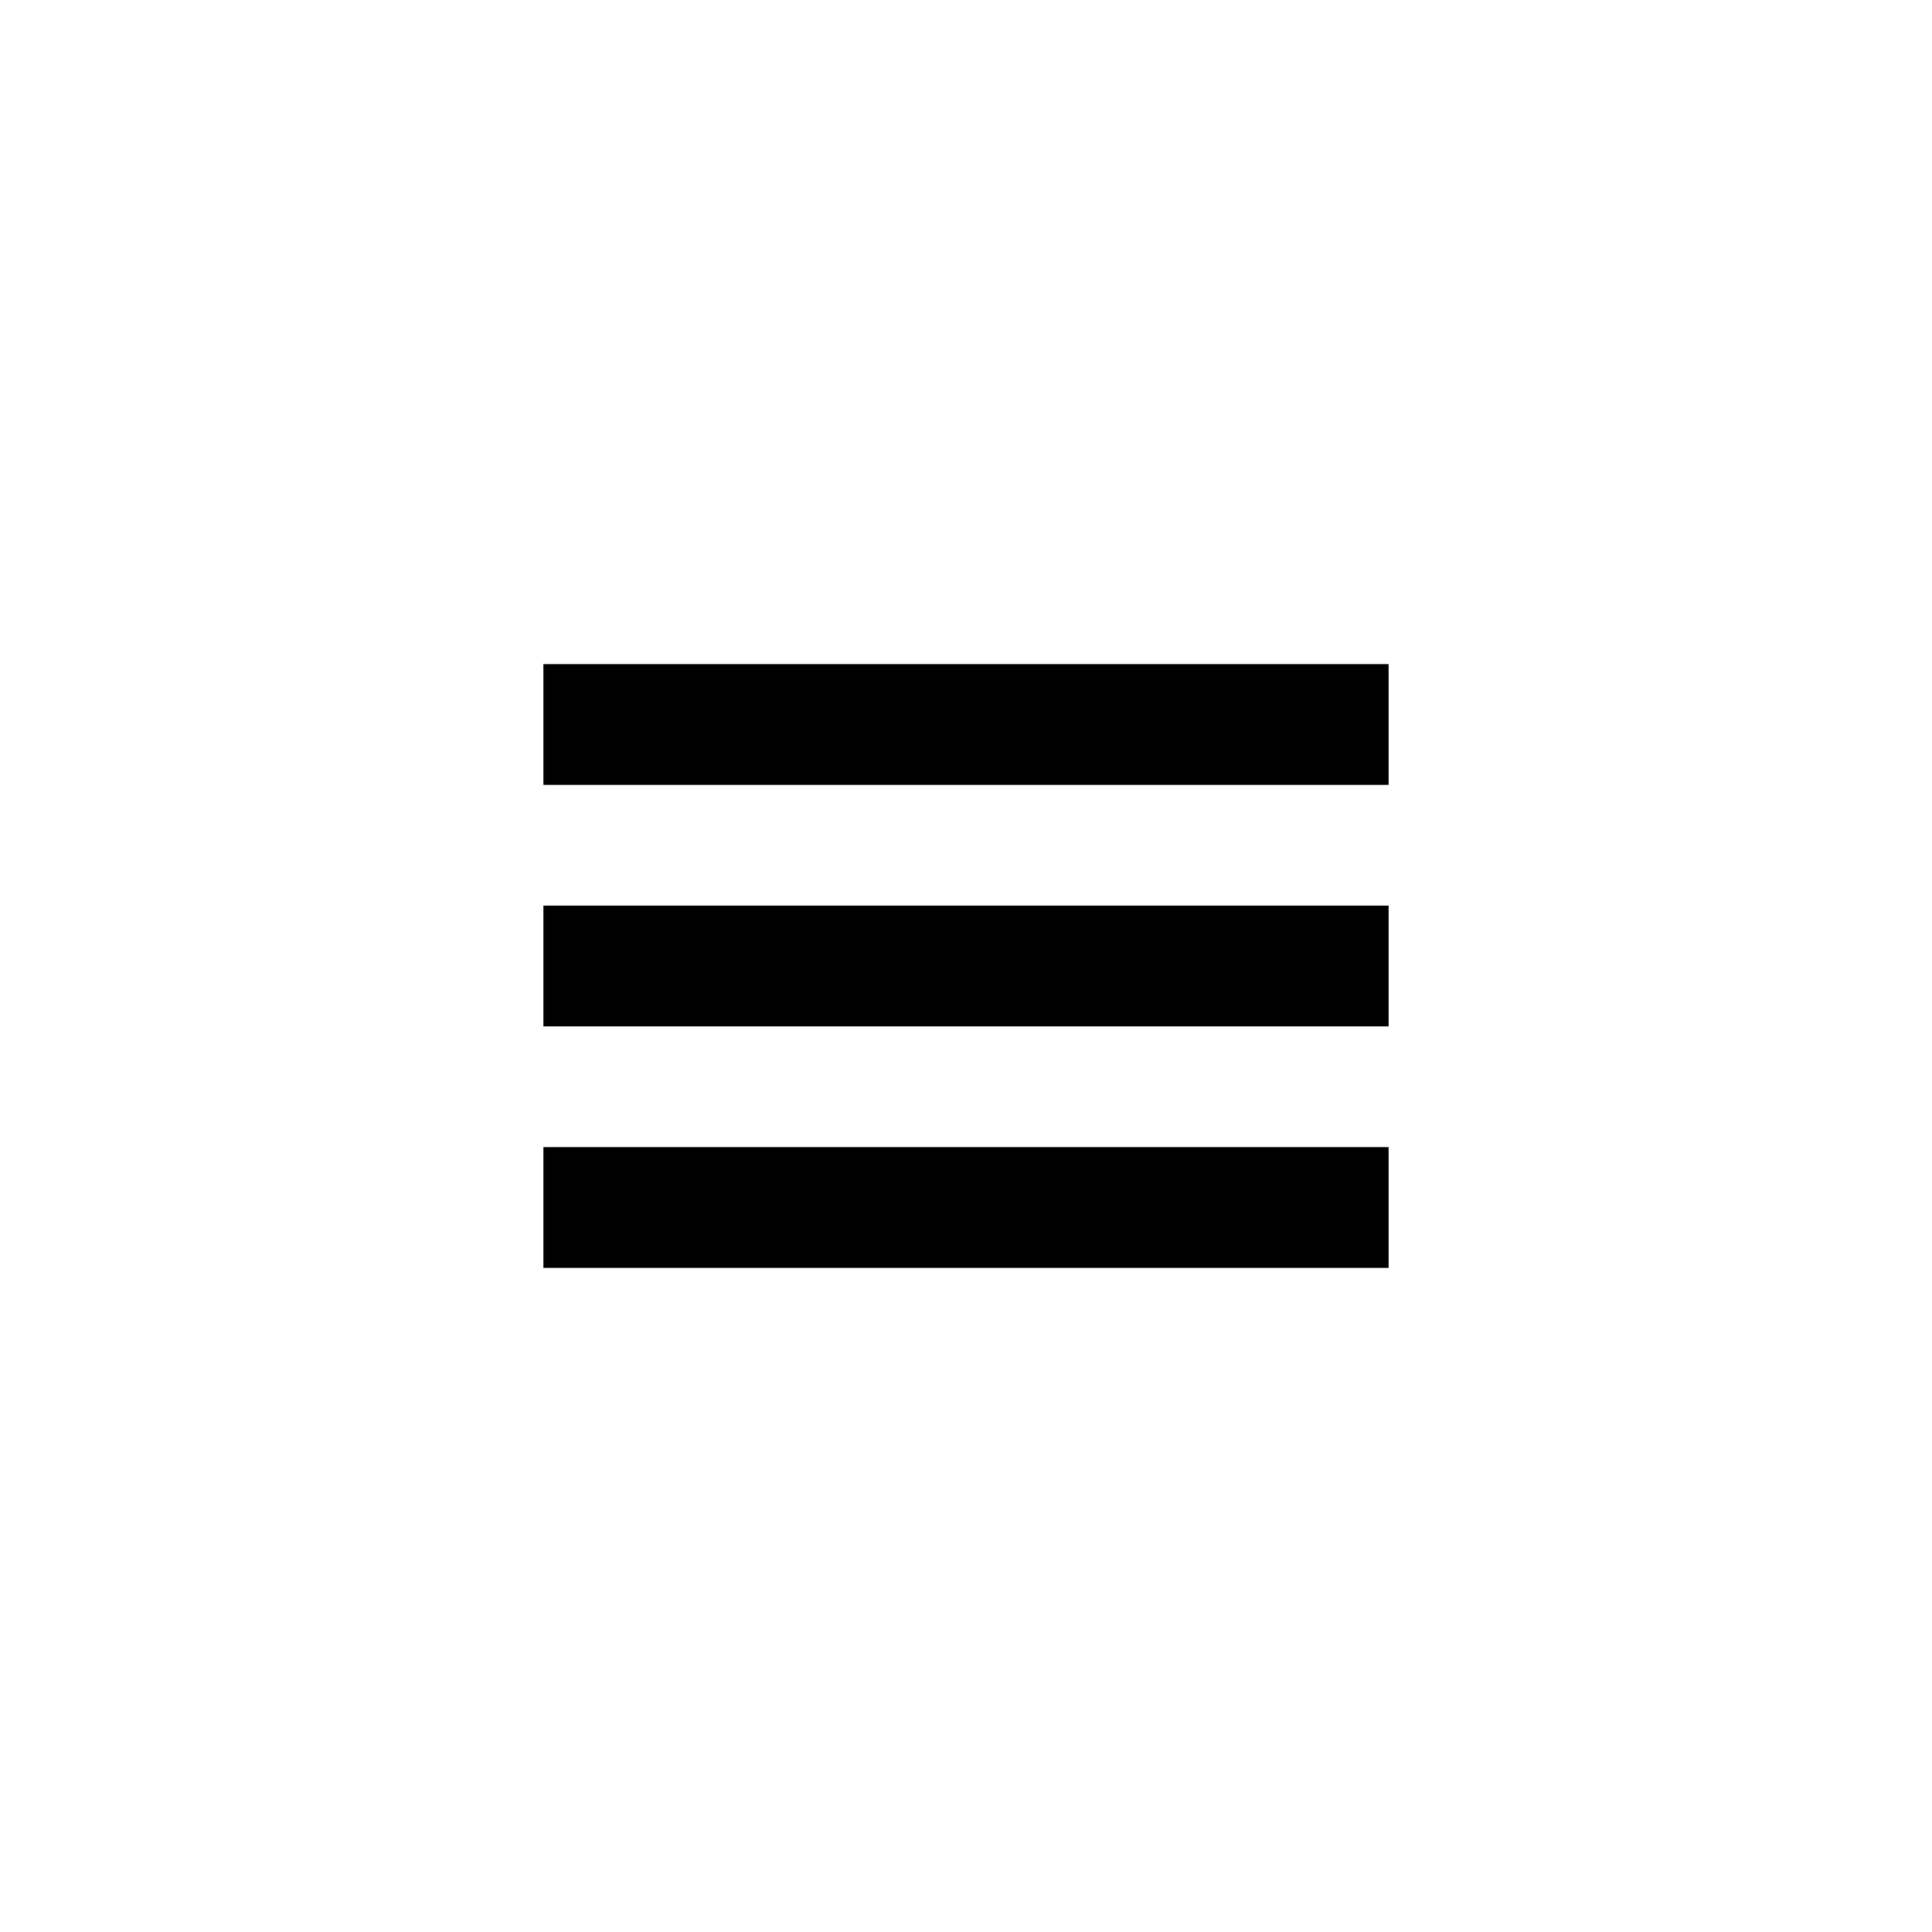
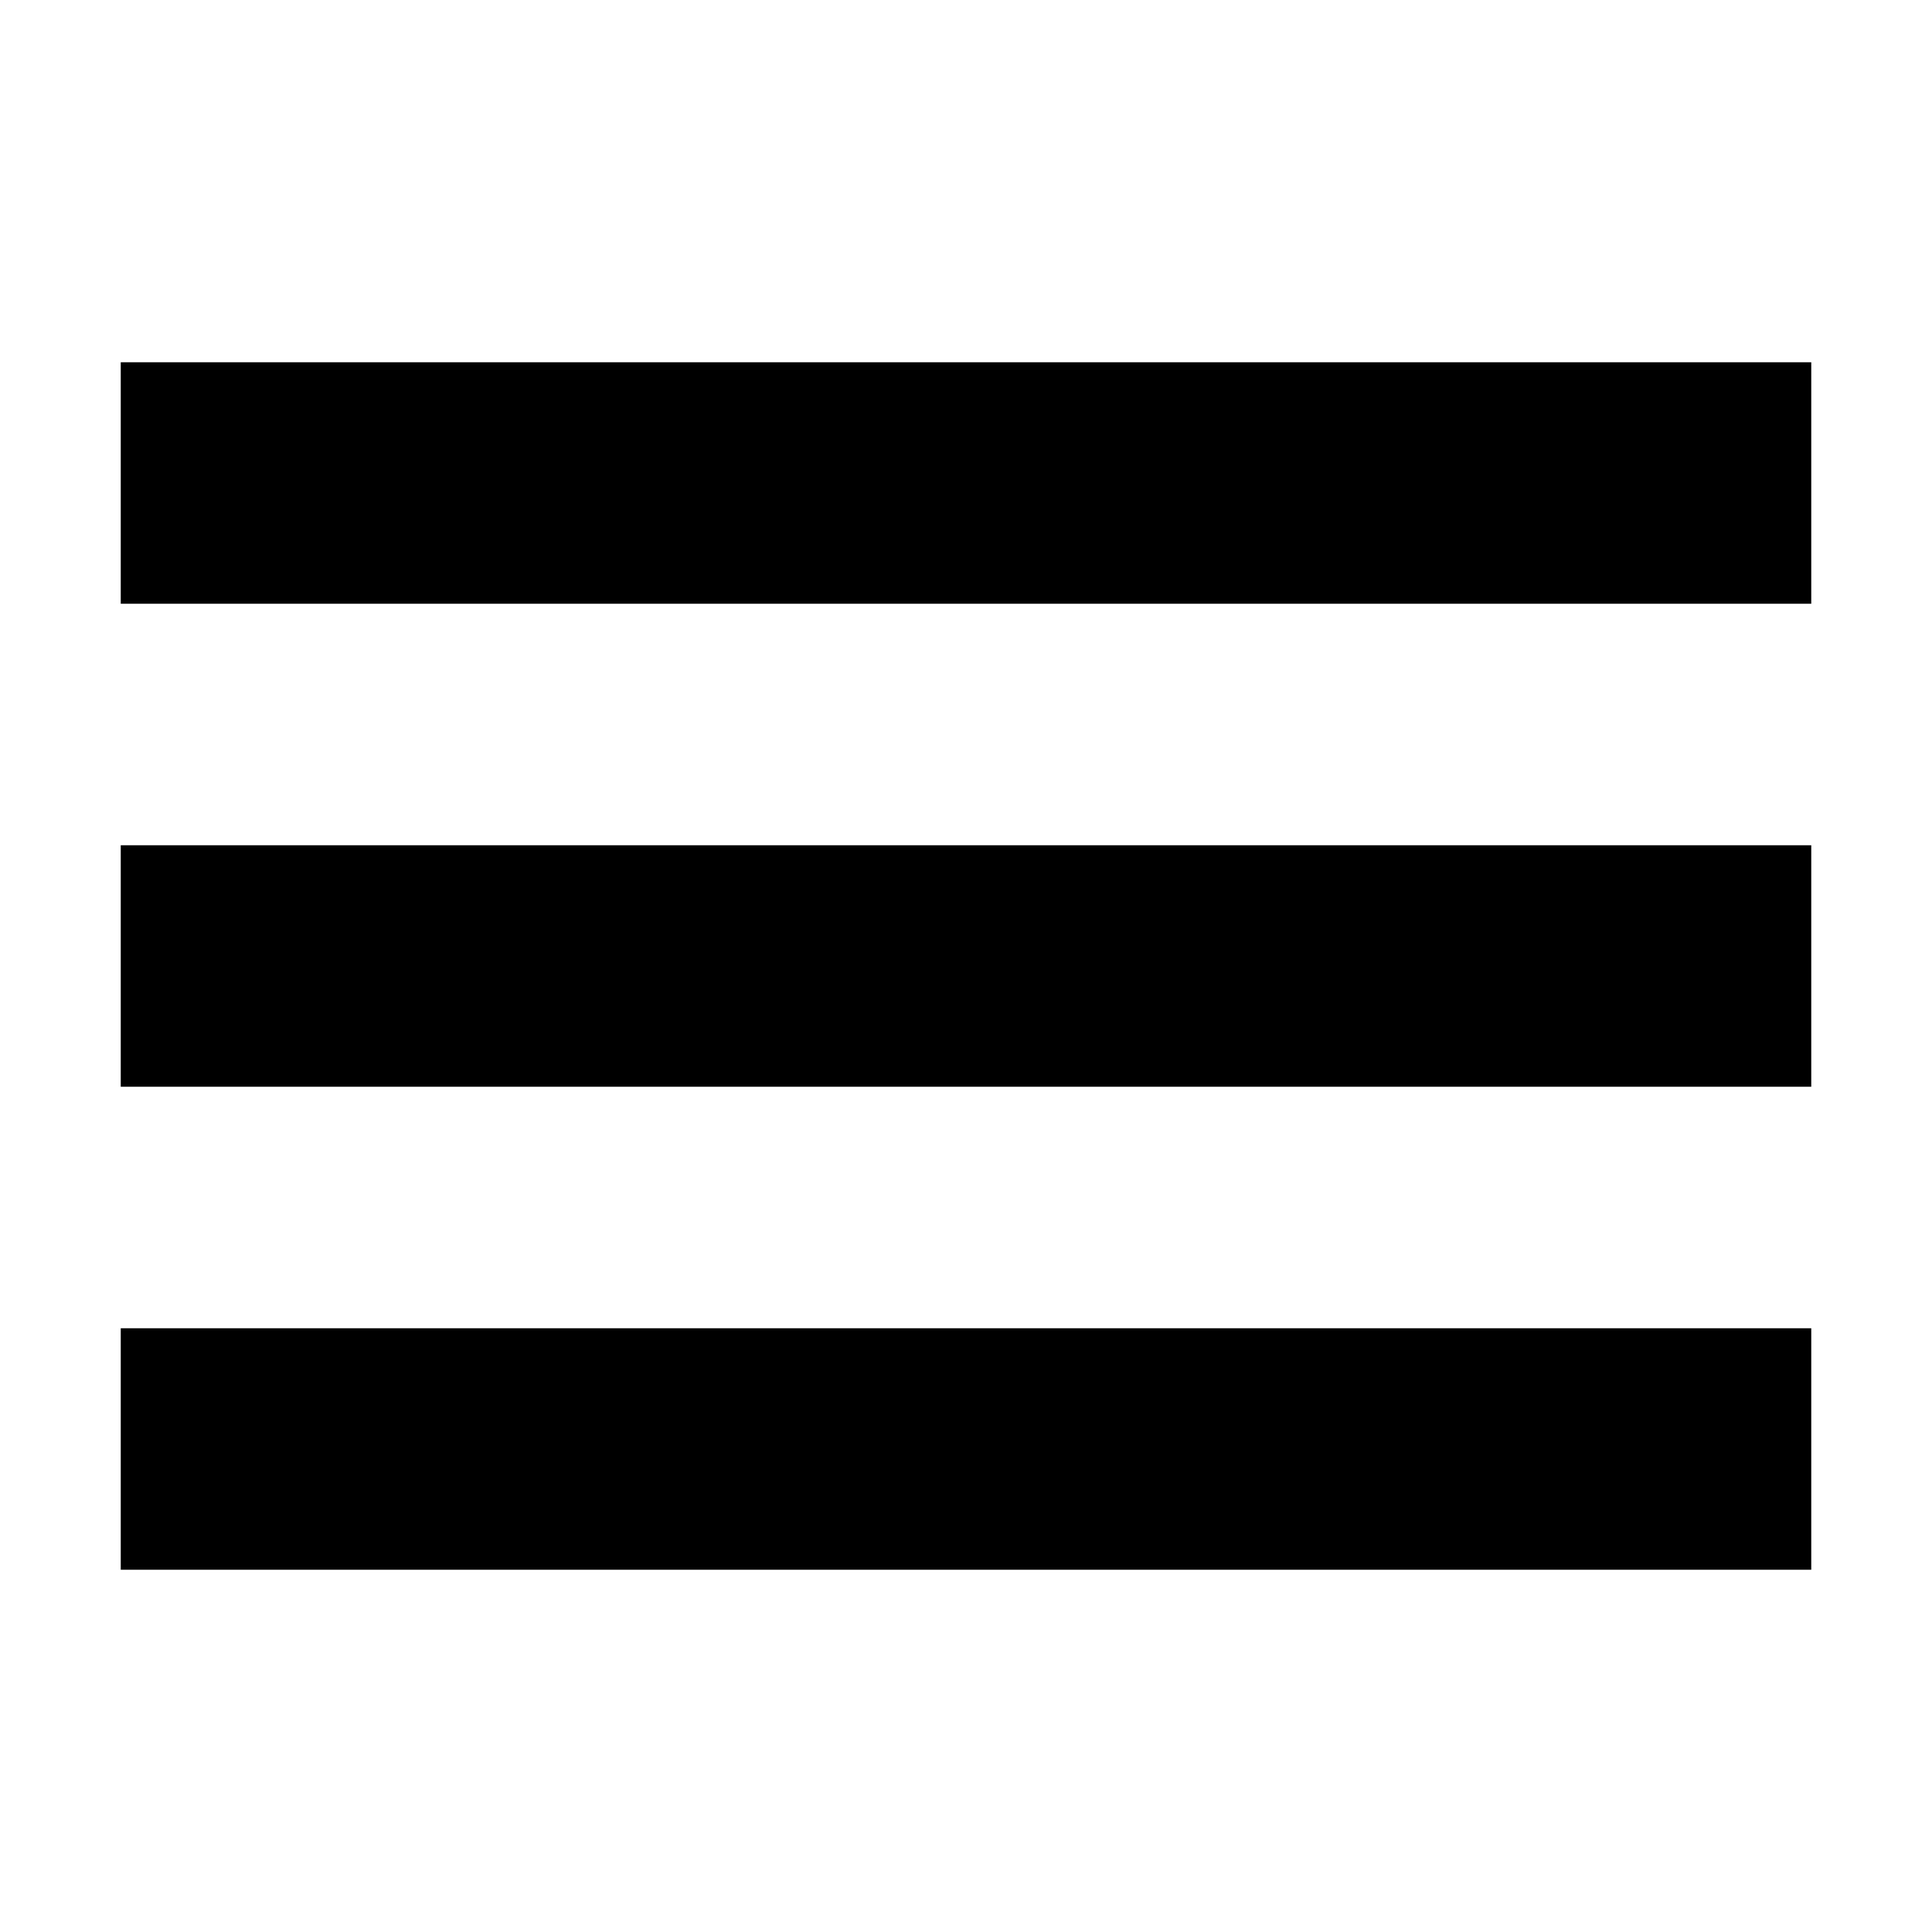
- <svg xmlns="http://www.w3.org/2000/svg" width="32" height="32" viewBox="0 0 32 32">
-   <g fill="#000" fill-rule="evenodd">
-     <path d="M9 11h14v2H9v-2zM9 15h14v2H9v-2zM9 19h14v2H9v-2z" />
-   </g>
+ <svg xmlns="http://www.w3.org/2000/svg" width="16" height="16" viewBox="0 0 16 16">
+   <defs>
+     <style>.a{stroke:#000;stroke-miterlimit:10;stroke-width:2px;}</style>
+   </defs>
+   <line class="a" x1="1" y1="4" x2="15" y2="4" />
+   <line class="a" x1="1" y1="8" x2="15" y2="8" />
+   <line class="a" x1="1" y1="12" x2="15" y2="12" />
</svg>
